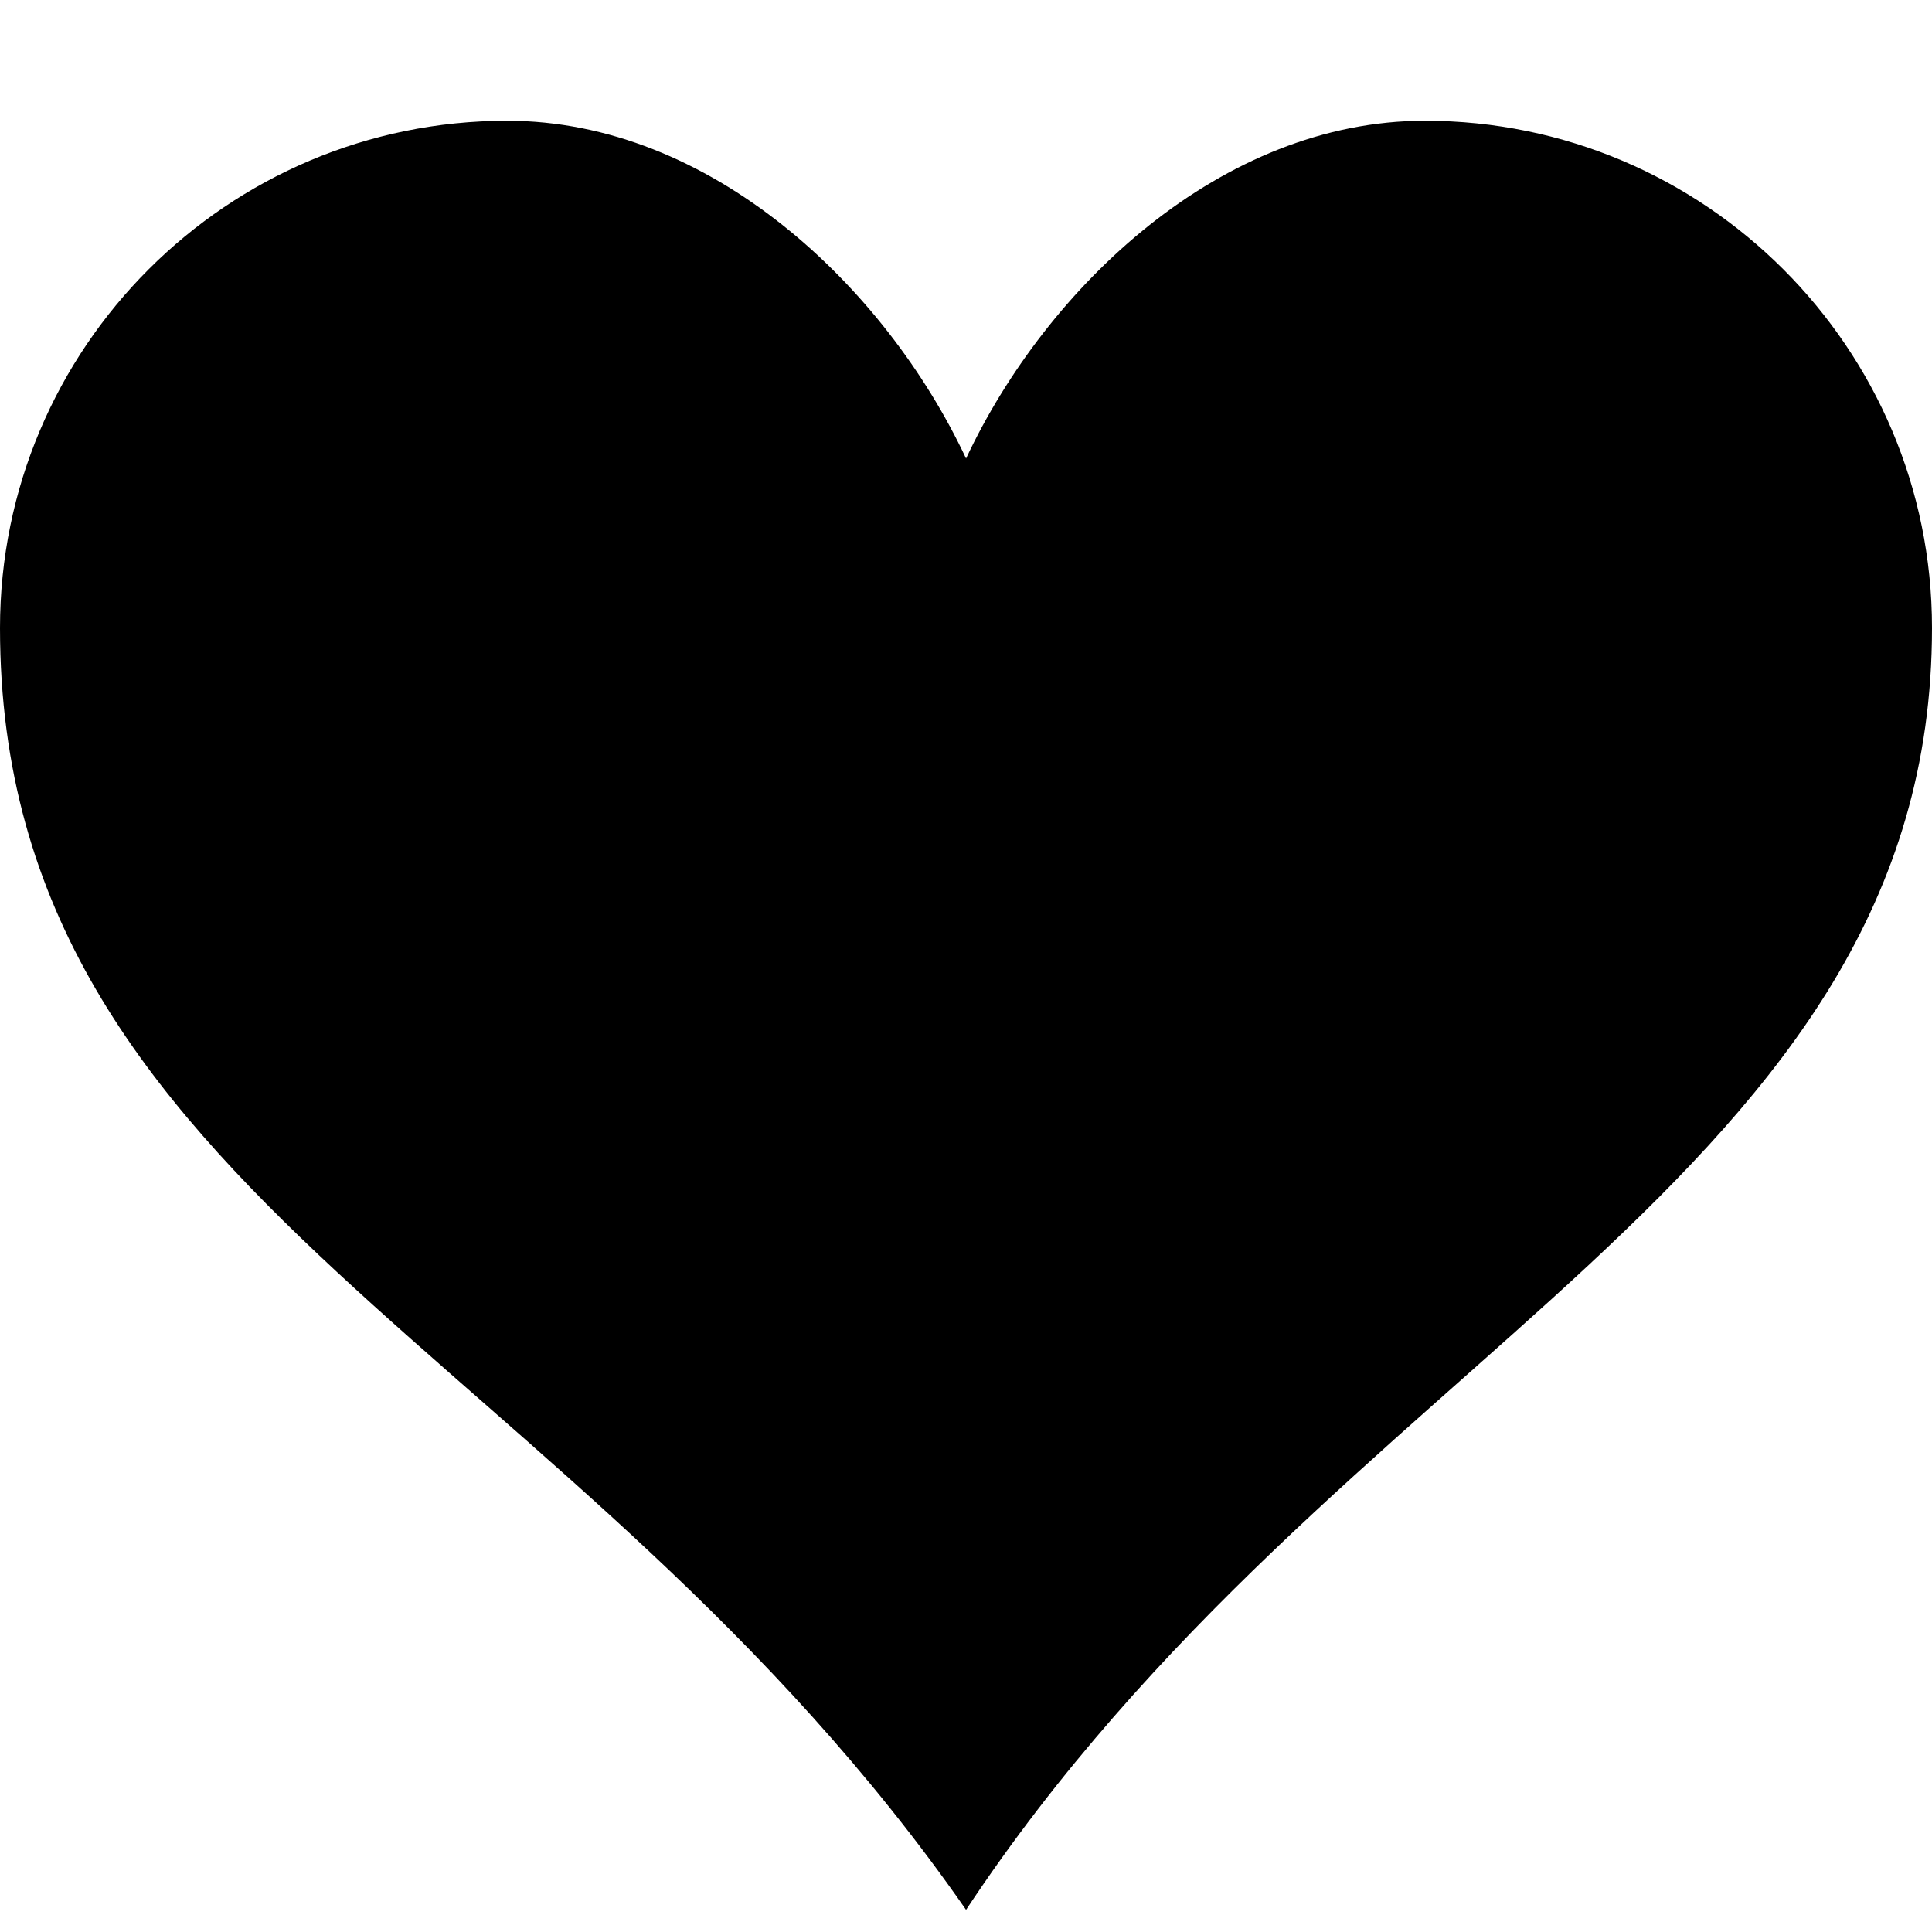
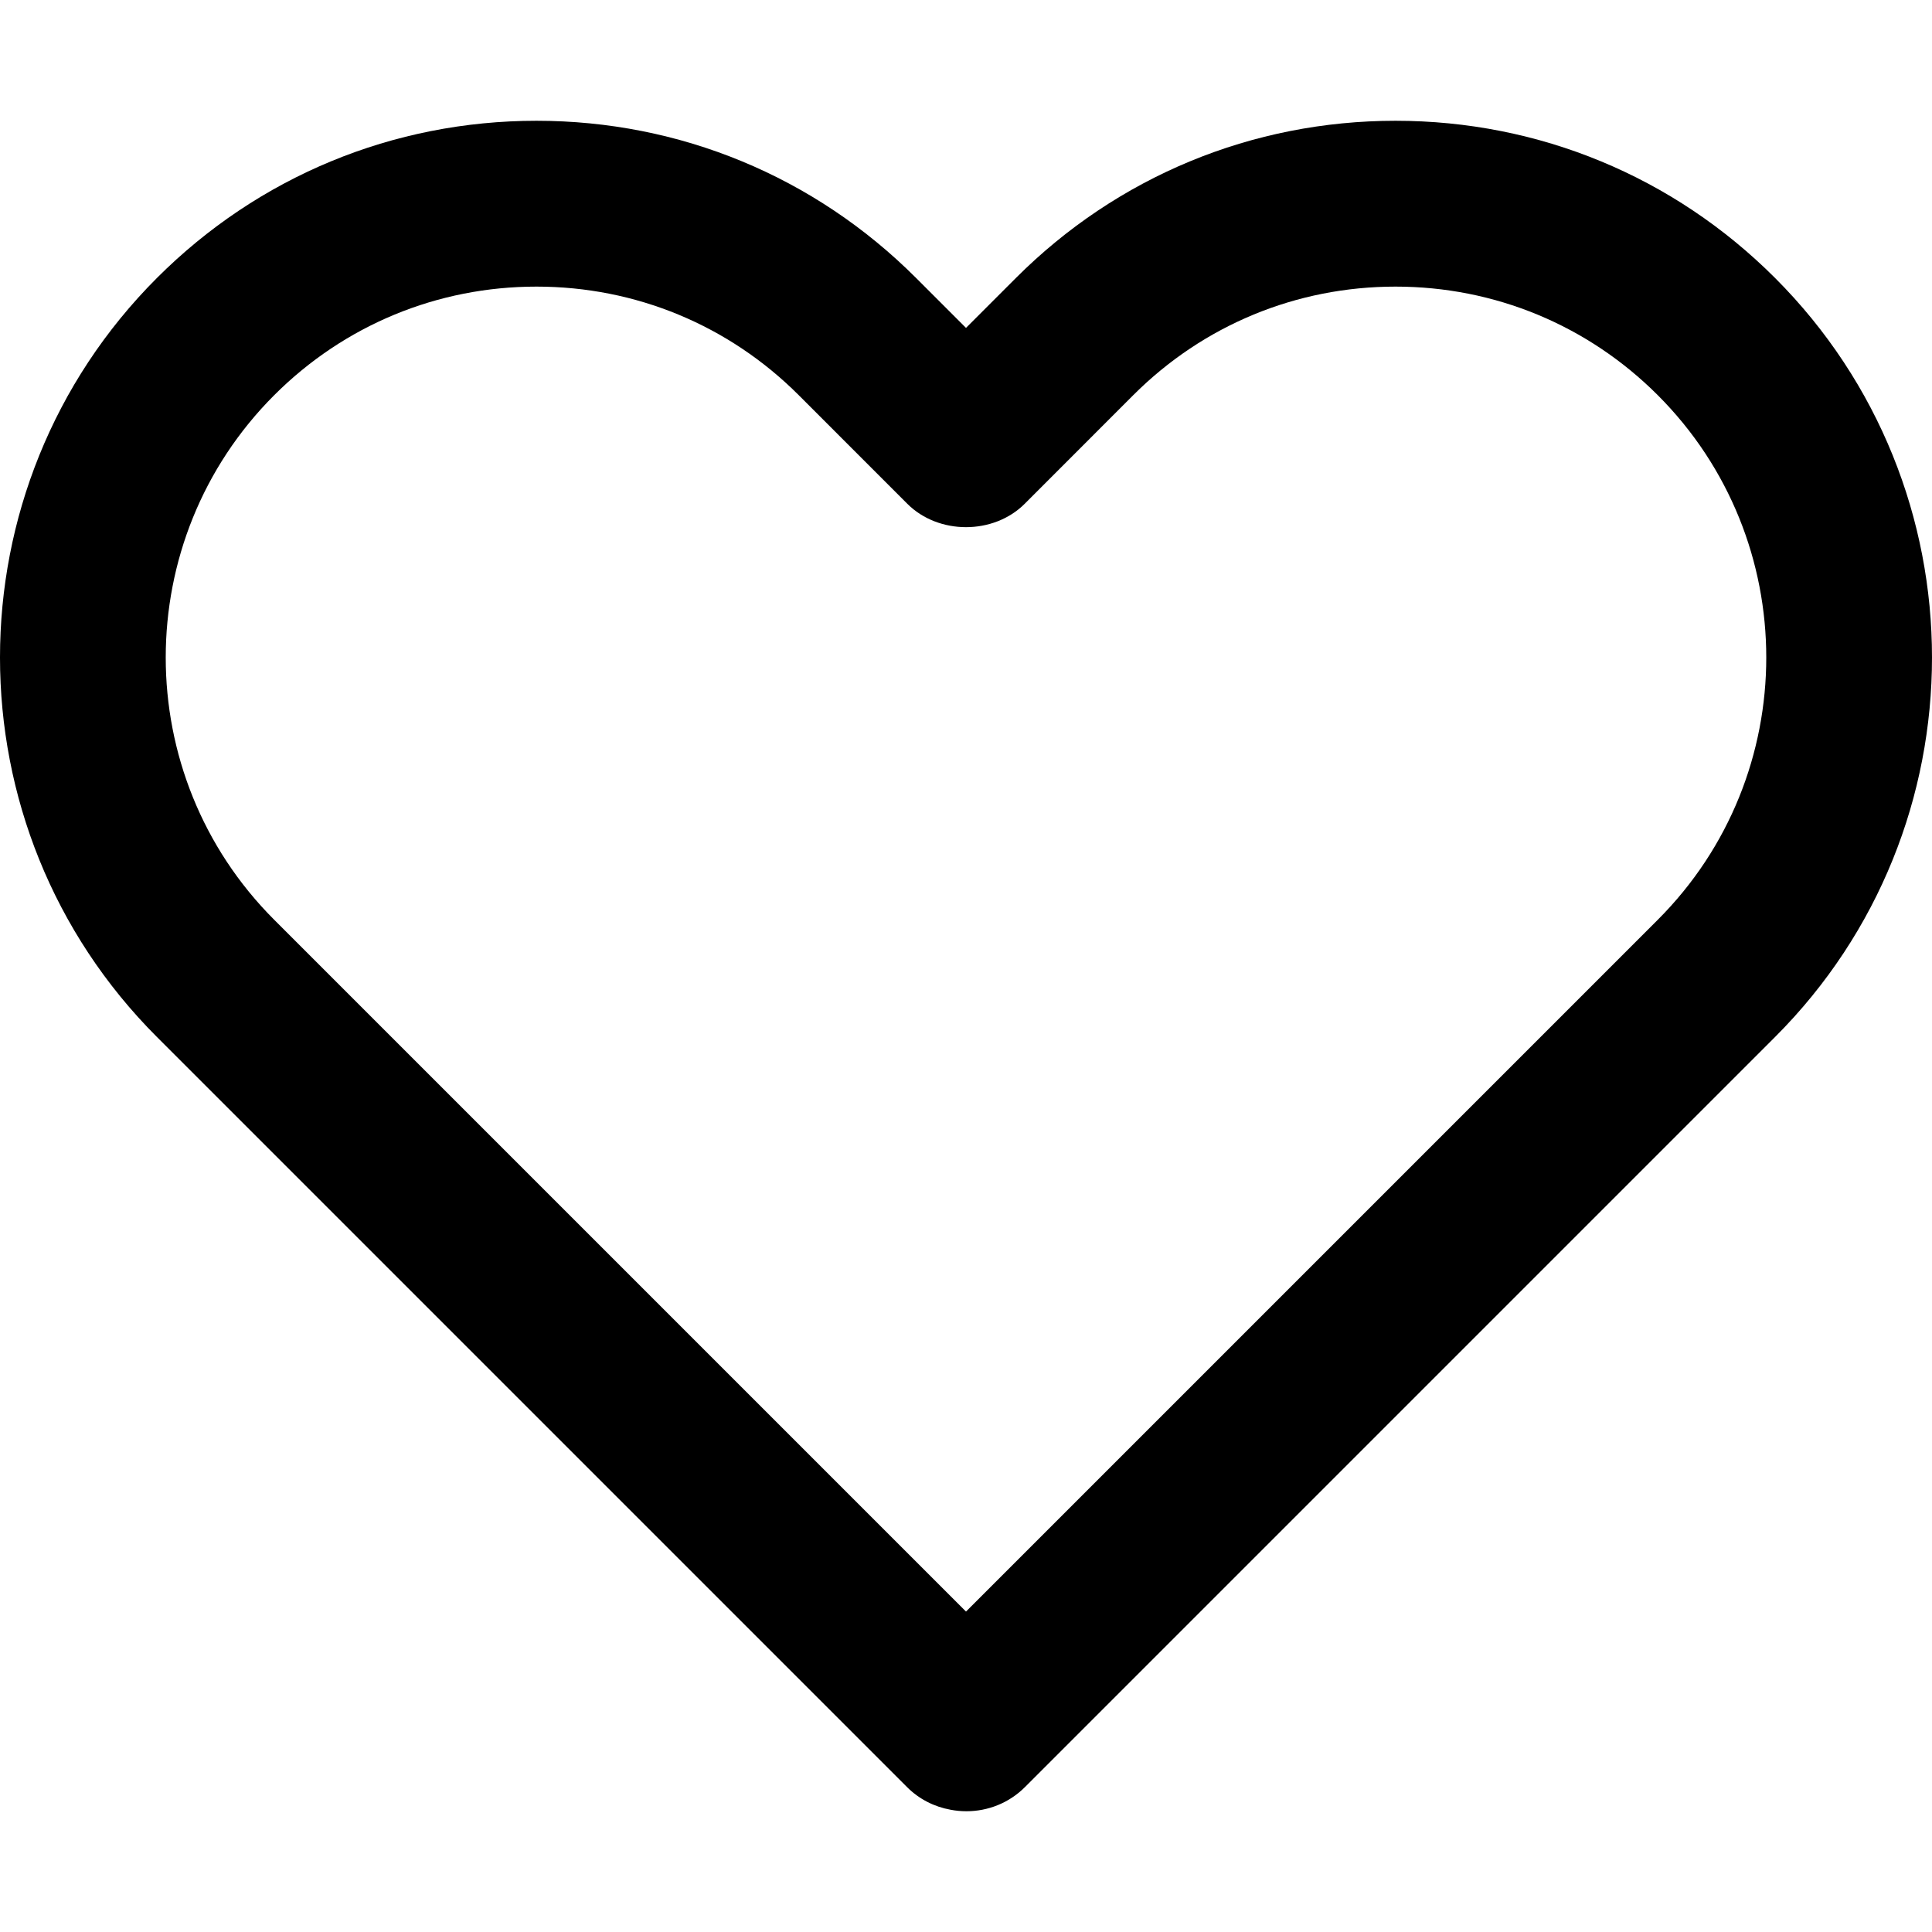
- <svg xmlns="http://www.w3.org/2000/svg" version="1.1" width="32" height="32" viewBox="0 0 32 32">
-   <path d="M23.6 2c-3.363 0-6.258 2.736-7.599 5.594-1.342-2.858-4.237-5.594-7.601-5.594-4.637 0-8.4 3.764-8.4 8.401 0 9.433 9.516 11.906 16.001 21.232 6.13-9.268 15.999-12.1 15.999-21.232 0-4.637-3.763-8.401-8.4-8.401z" />
+ <svg xmlns="http://www.w3.org/2000/svg" version="1.1" id="Capa_1" x="0px" y="0px" width="378.94px" height="378.94px" viewBox="0 0 378.94 378.94" style="enable-background:new 0 0 378.94 378.94;" xml:space="preserve">
+   <g>
+     <path d="M348.151,54.514c-19.883-19.884-46.315-30.826-74.435-30.826c-28.124,0-54.559,10.942-74.449,30.826l-9.798,9.8l-9.798-9.8   c-19.884-19.884-46.325-30.826-74.443-30.826c-28.117,0-54.56,10.942-74.442,30.826c-41.049,41.053-41.049,107.848,0,148.885   l147.09,147.091c2.405,2.414,5.399,3.892,8.527,4.461c1.049,0.207,2.104,0.303,3.161,0.303c4.161,0,8.329-1.587,11.498-4.764   l147.09-147.091C389.203,162.362,389.203,95.567,348.151,54.514z M325.155,180.404L189.47,316.091L53.782,180.404   c-28.368-28.364-28.368-74.514,0-102.893c13.741-13.739,32.017-21.296,51.446-21.296c19.431,0,37.702,7.557,51.438,21.296   l21.305,21.312c6.107,6.098,16.897,6.098,23.003,0l21.297-21.312c13.737-13.739,32.009-21.296,51.446-21.296   c19.431,0,37.701,7.557,51.438,21.296C353.526,105.89,353.526,152.039,325.155,180.404z" />
+   </g>
+   <g>
+ </g>
+   <g>
+ </g>
+   <g>
+ </g>
+   <g>
+ </g>
+   <g>
+ </g>
+   <g>
+ </g>
+   <g>
+ </g>
+   <g>
+ </g>
+   <g>
+ </g>
+   <g>
+ </g>
+   <g>
+ </g>
+   <g>
+ </g>
+   <g>
+ </g>
+   <g>
+ </g>
+   <g>
+ </g>
</svg>
